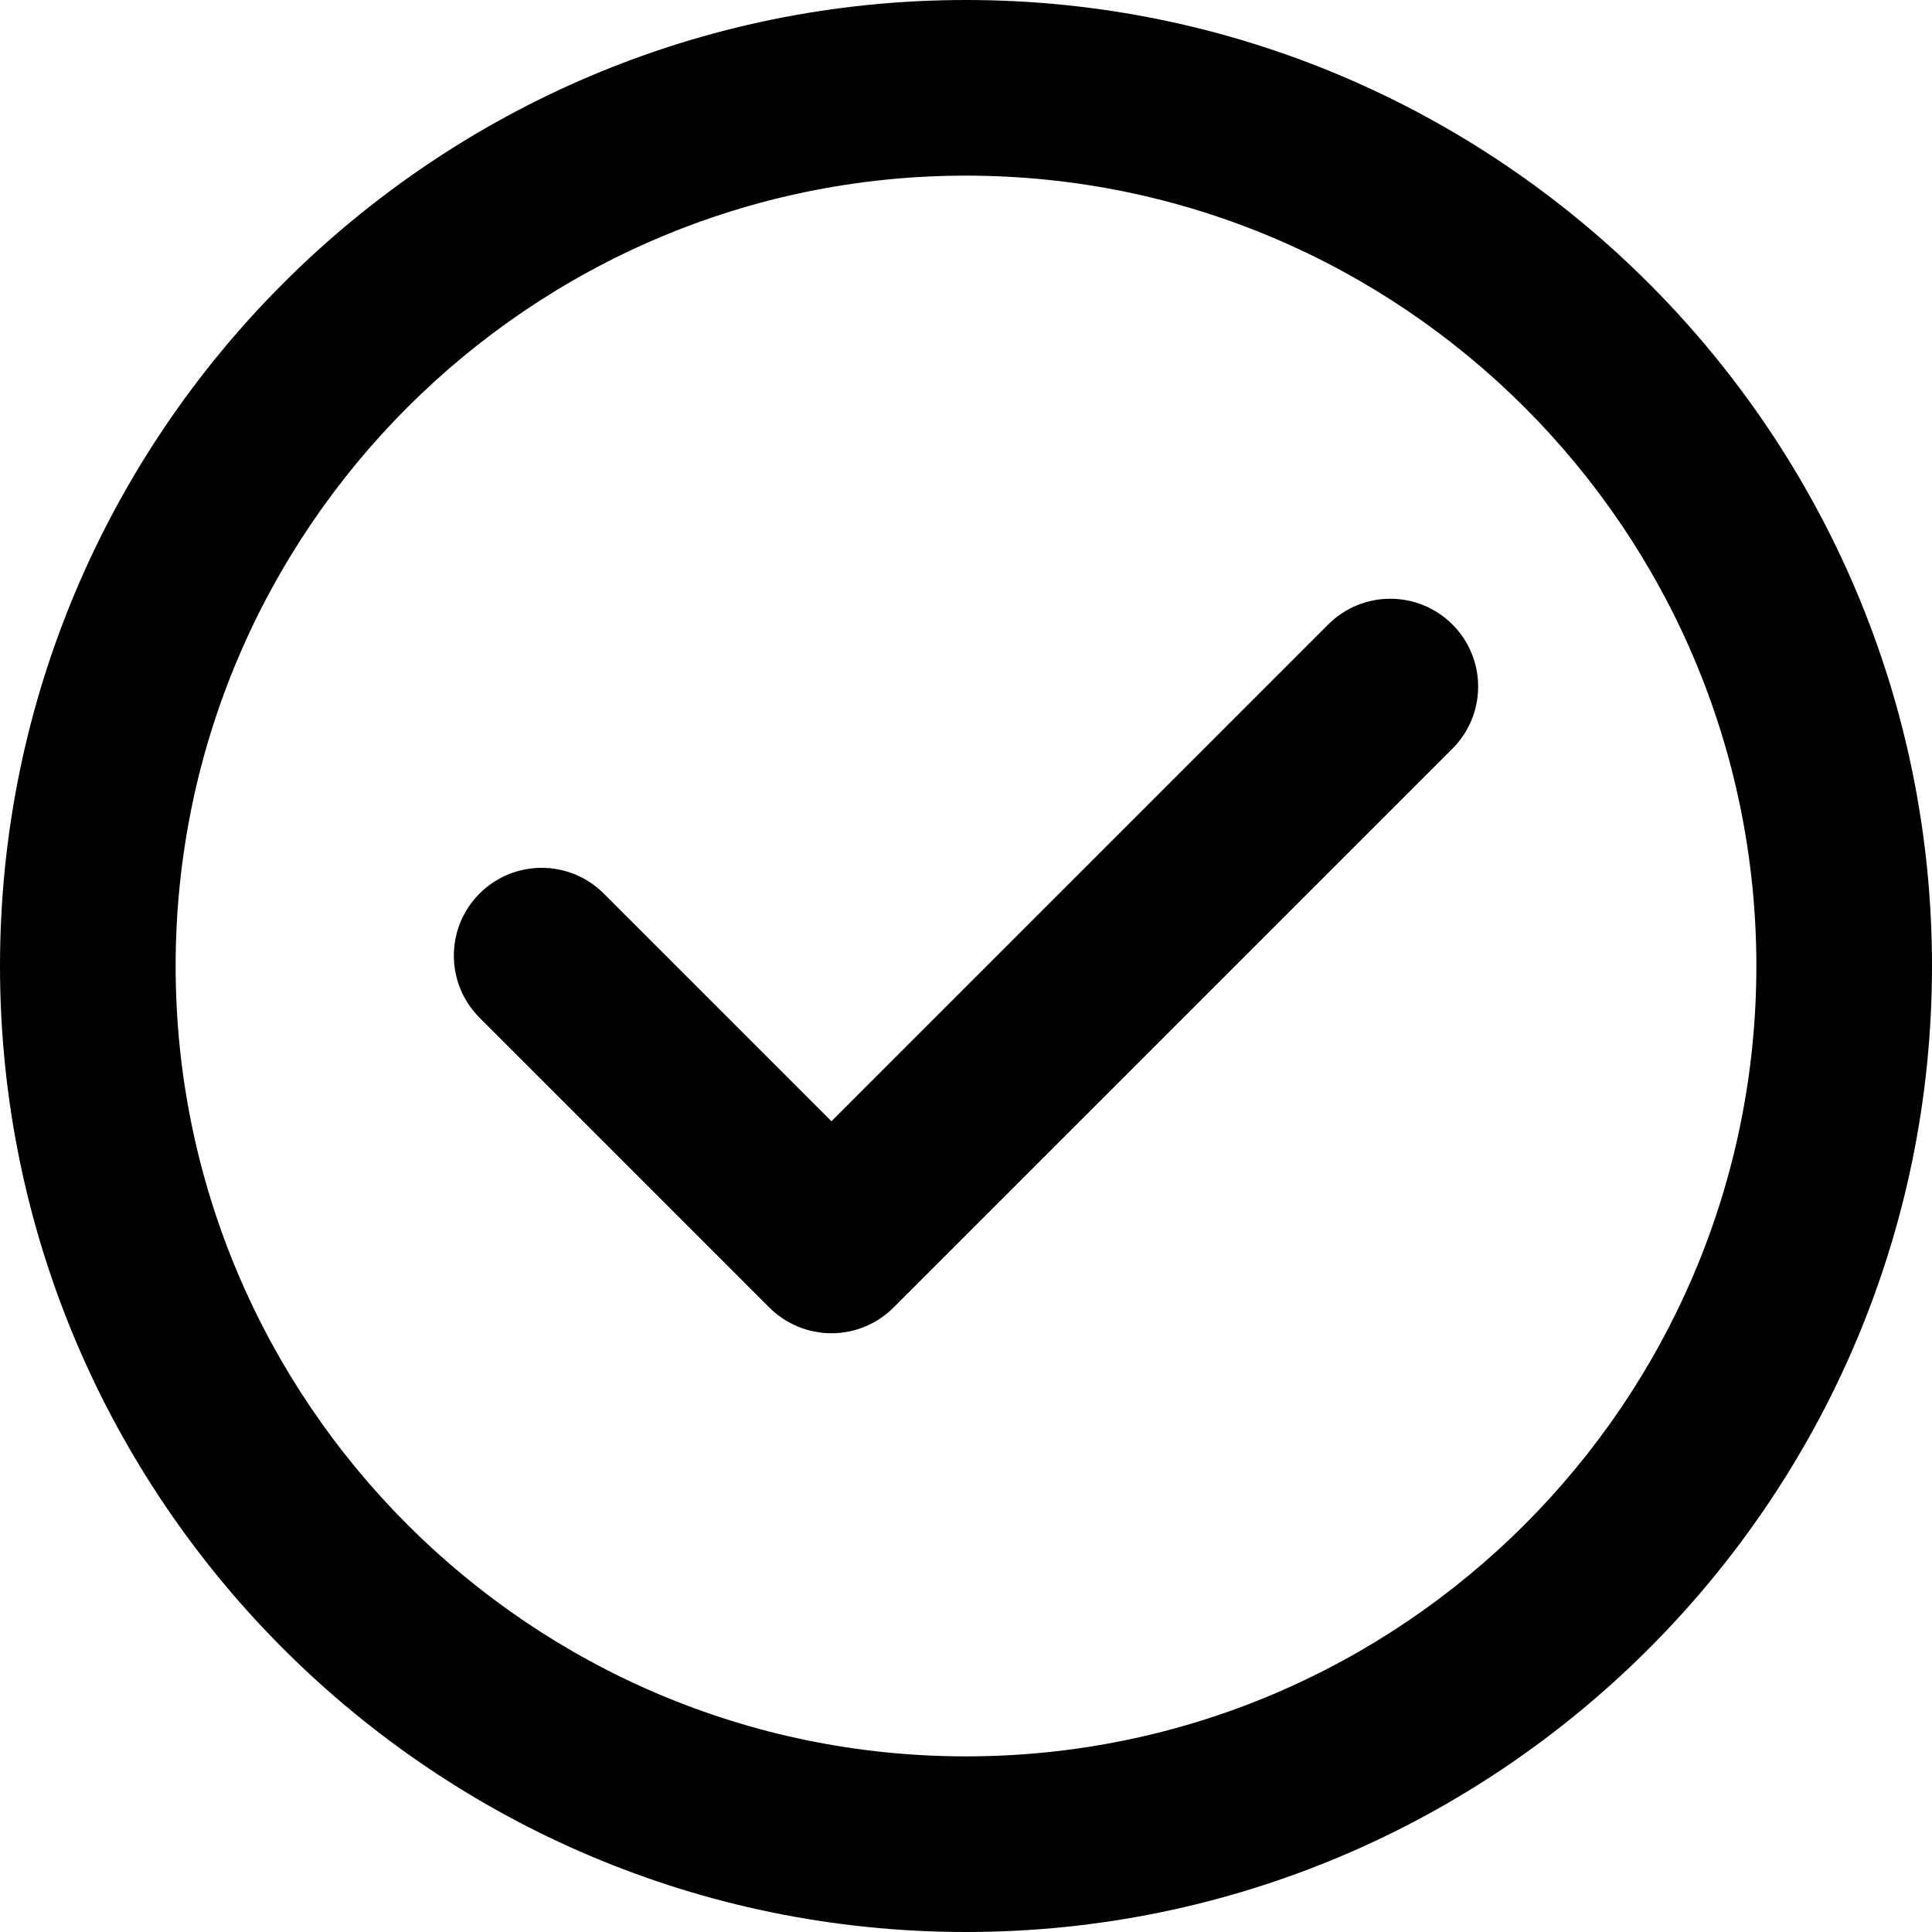
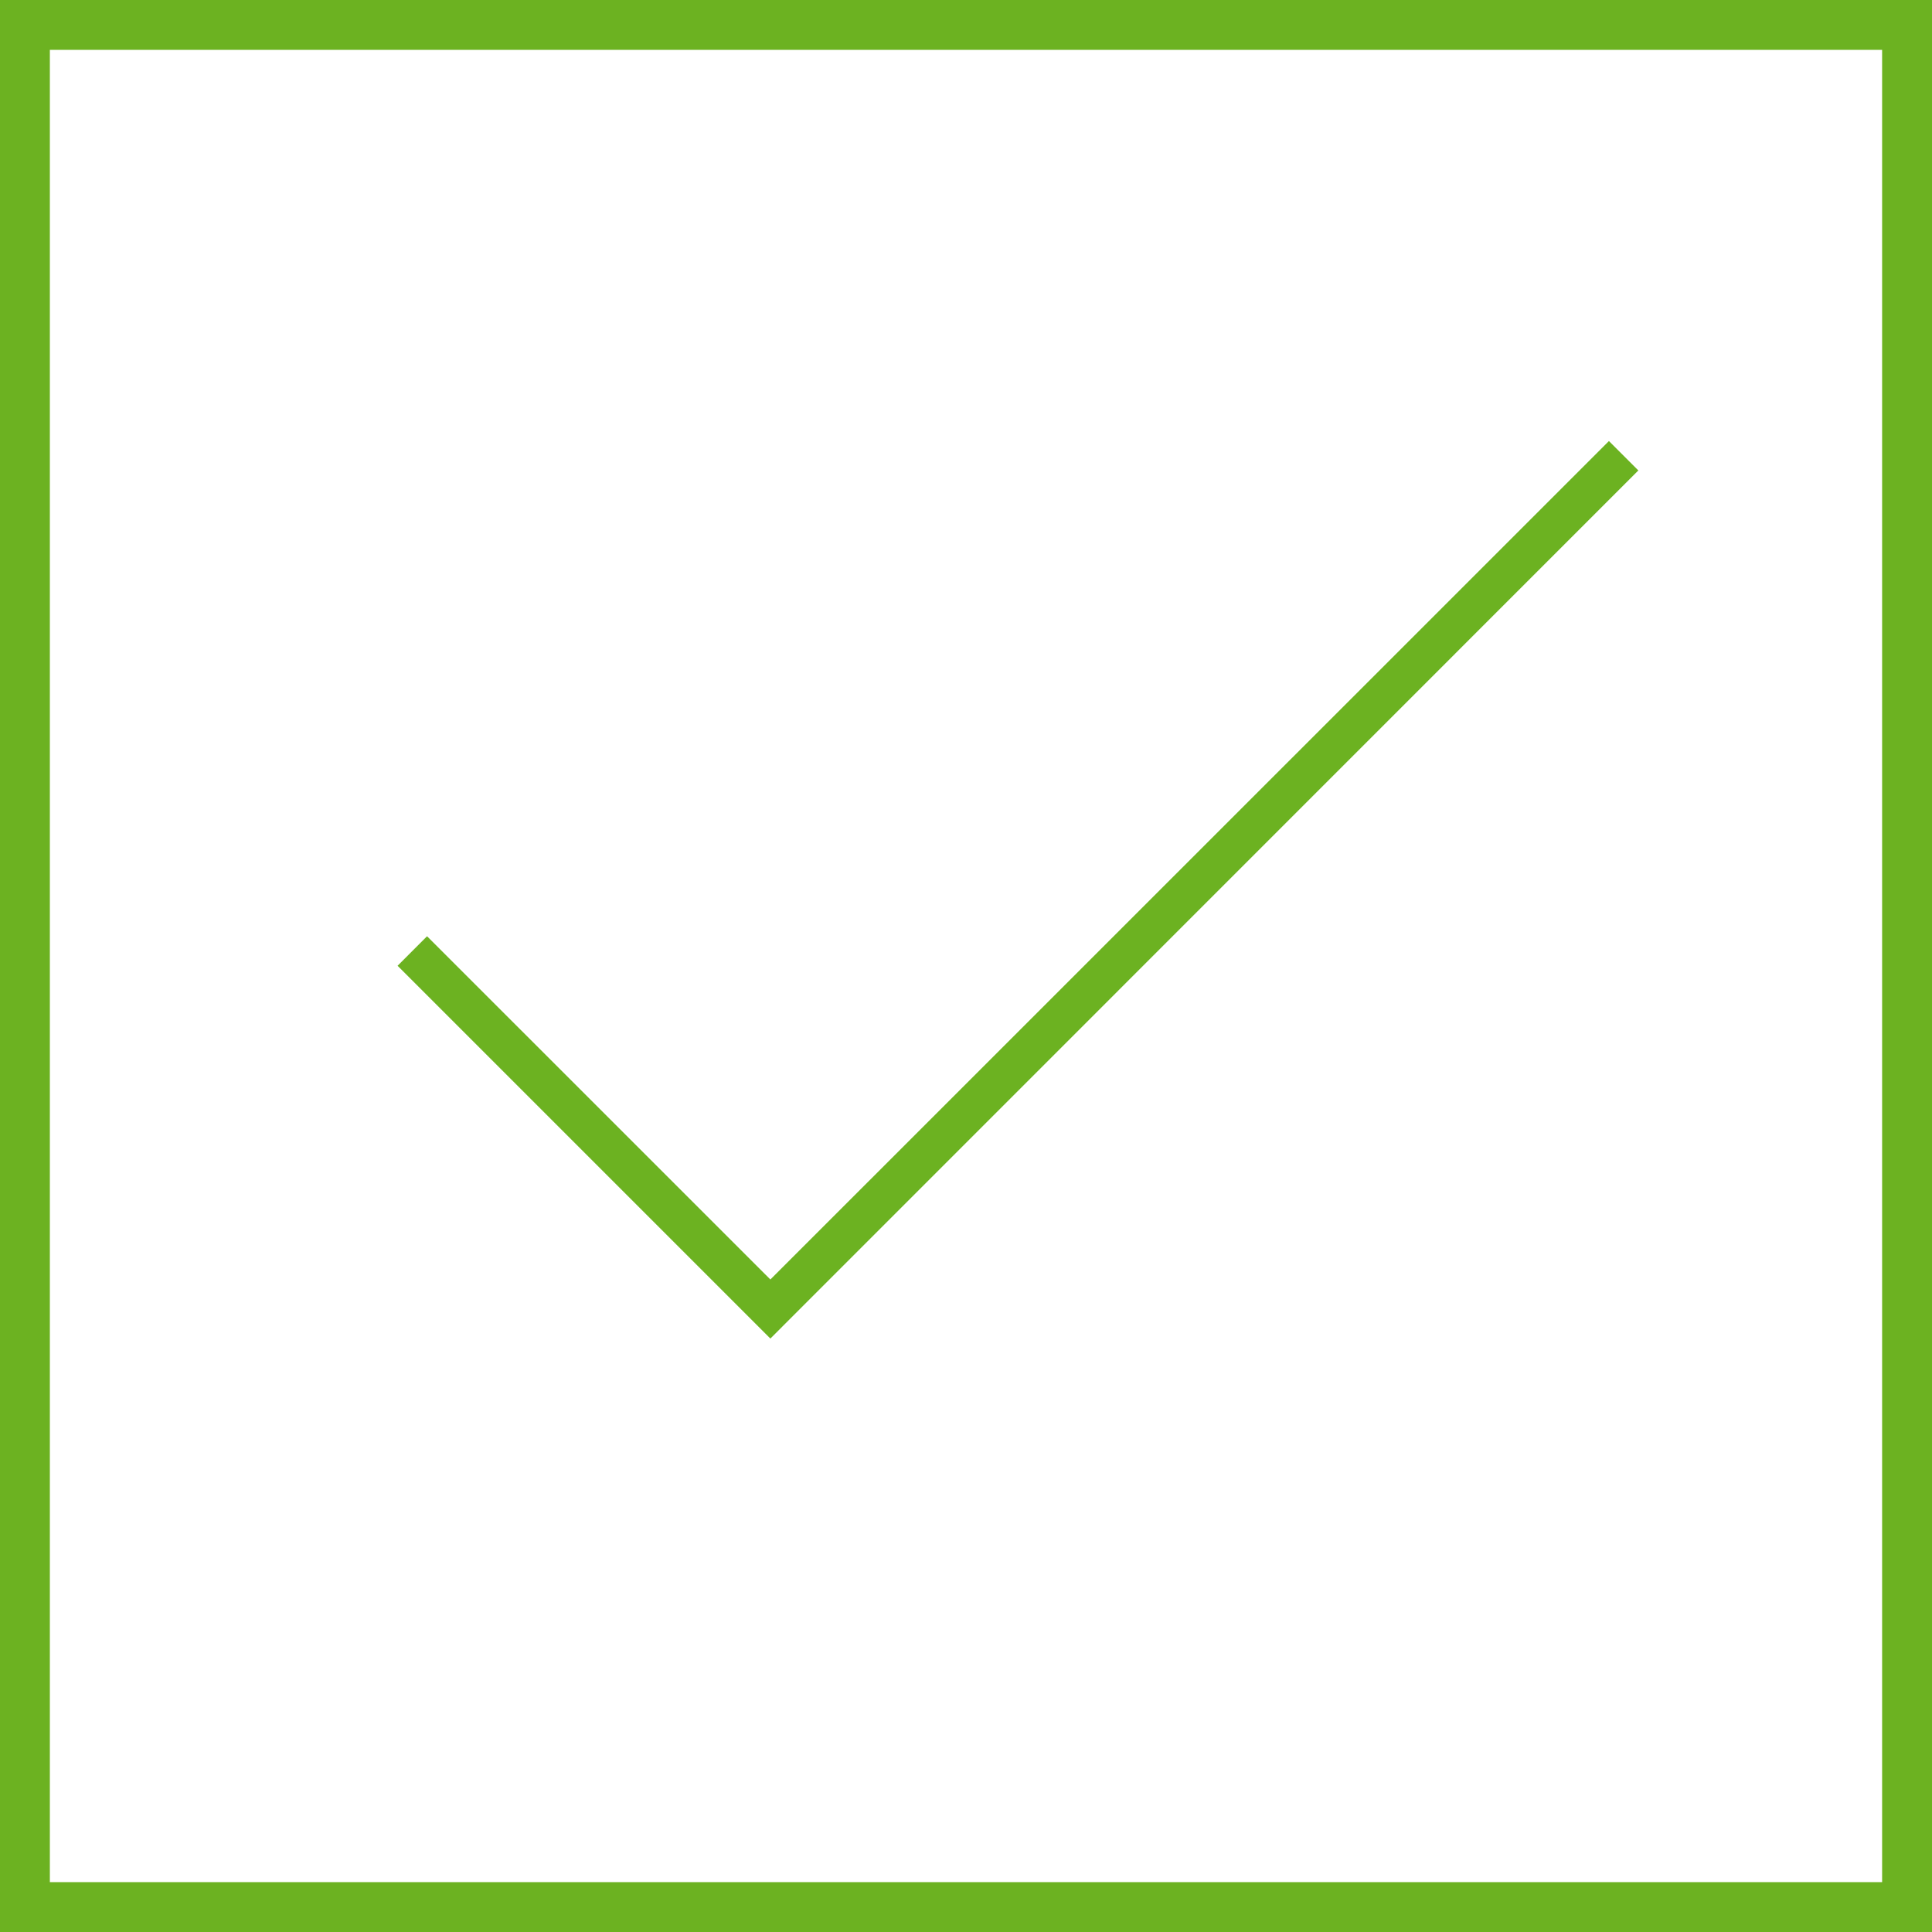
- <svg xmlns="http://www.w3.org/2000/svg" version="1.1" id="Capa_1" x="0px" y="0px" viewBox="0 0 330 330" style="enable-background:new 0 0 330 330;" xml:space="preserve">
+ <svg xmlns="http://www.w3.org/2000/svg" version="1.1" id="Capa_1" x="0px" y="0px" viewBox="0 0 202.205 202.205" style="enable-background:new 0 0 202.205 202.205;" xml:space="preserve">
  <g>
-     <path d="M165,0C74.019,0,0,74.019,0,165s74.019,165,165,165s165-74.019,165-165S255.981,0,165,0z M165,300   c-74.44,0-135-60.561-135-135S90.56,30,165,30s135,60.561,135,135S239.439,300,165,300z" />
-     <path d="M226.872,106.664l-84.854,84.853l-38.89-38.891c-5.857-5.857-15.355-5.858-21.213-0.001   c-5.858,5.858-5.858,15.355,0,21.213l49.496,49.498c2.813,2.813,6.628,4.394,10.606,4.394c0.001,0,0,0,0.001,0   c3.978,0,7.793-1.581,10.606-4.393l95.461-95.459c5.858-5.858,5.858-15.355,0-21.213   C242.227,100.807,232.73,100.806,226.872,106.664z" />
+     <g>
+       <path style="fill:#6cb221;" d="M0,0v202.205h202.205V0H0z M196.987,196.987H5.218V5.218h191.766v191.769H196.987z" />
+       <polygon style="fill:#6cb221;" points="171.47,49.238 168.392,46.16 80.628,133.913 44.696,97.989 41.611,101.077 80.628,140.094       " />
+     </g>
  </g>
+   <g>
+ </g>
+   <g>
+ </g>
+   <g>
+ </g>
+   <g>
+ </g>
+   <g>
+ </g>
+   <g>
+ </g>
+   <g>
+ </g>
+   <g>
+ </g>
+   <g>
+ </g>
+   <g>
+ </g>
+   <g>
+ </g>
+   <g>
+ </g>
+   <g>
+ </g>
+   <g>
+ </g>
+   <g>
+ </g>
</svg>
